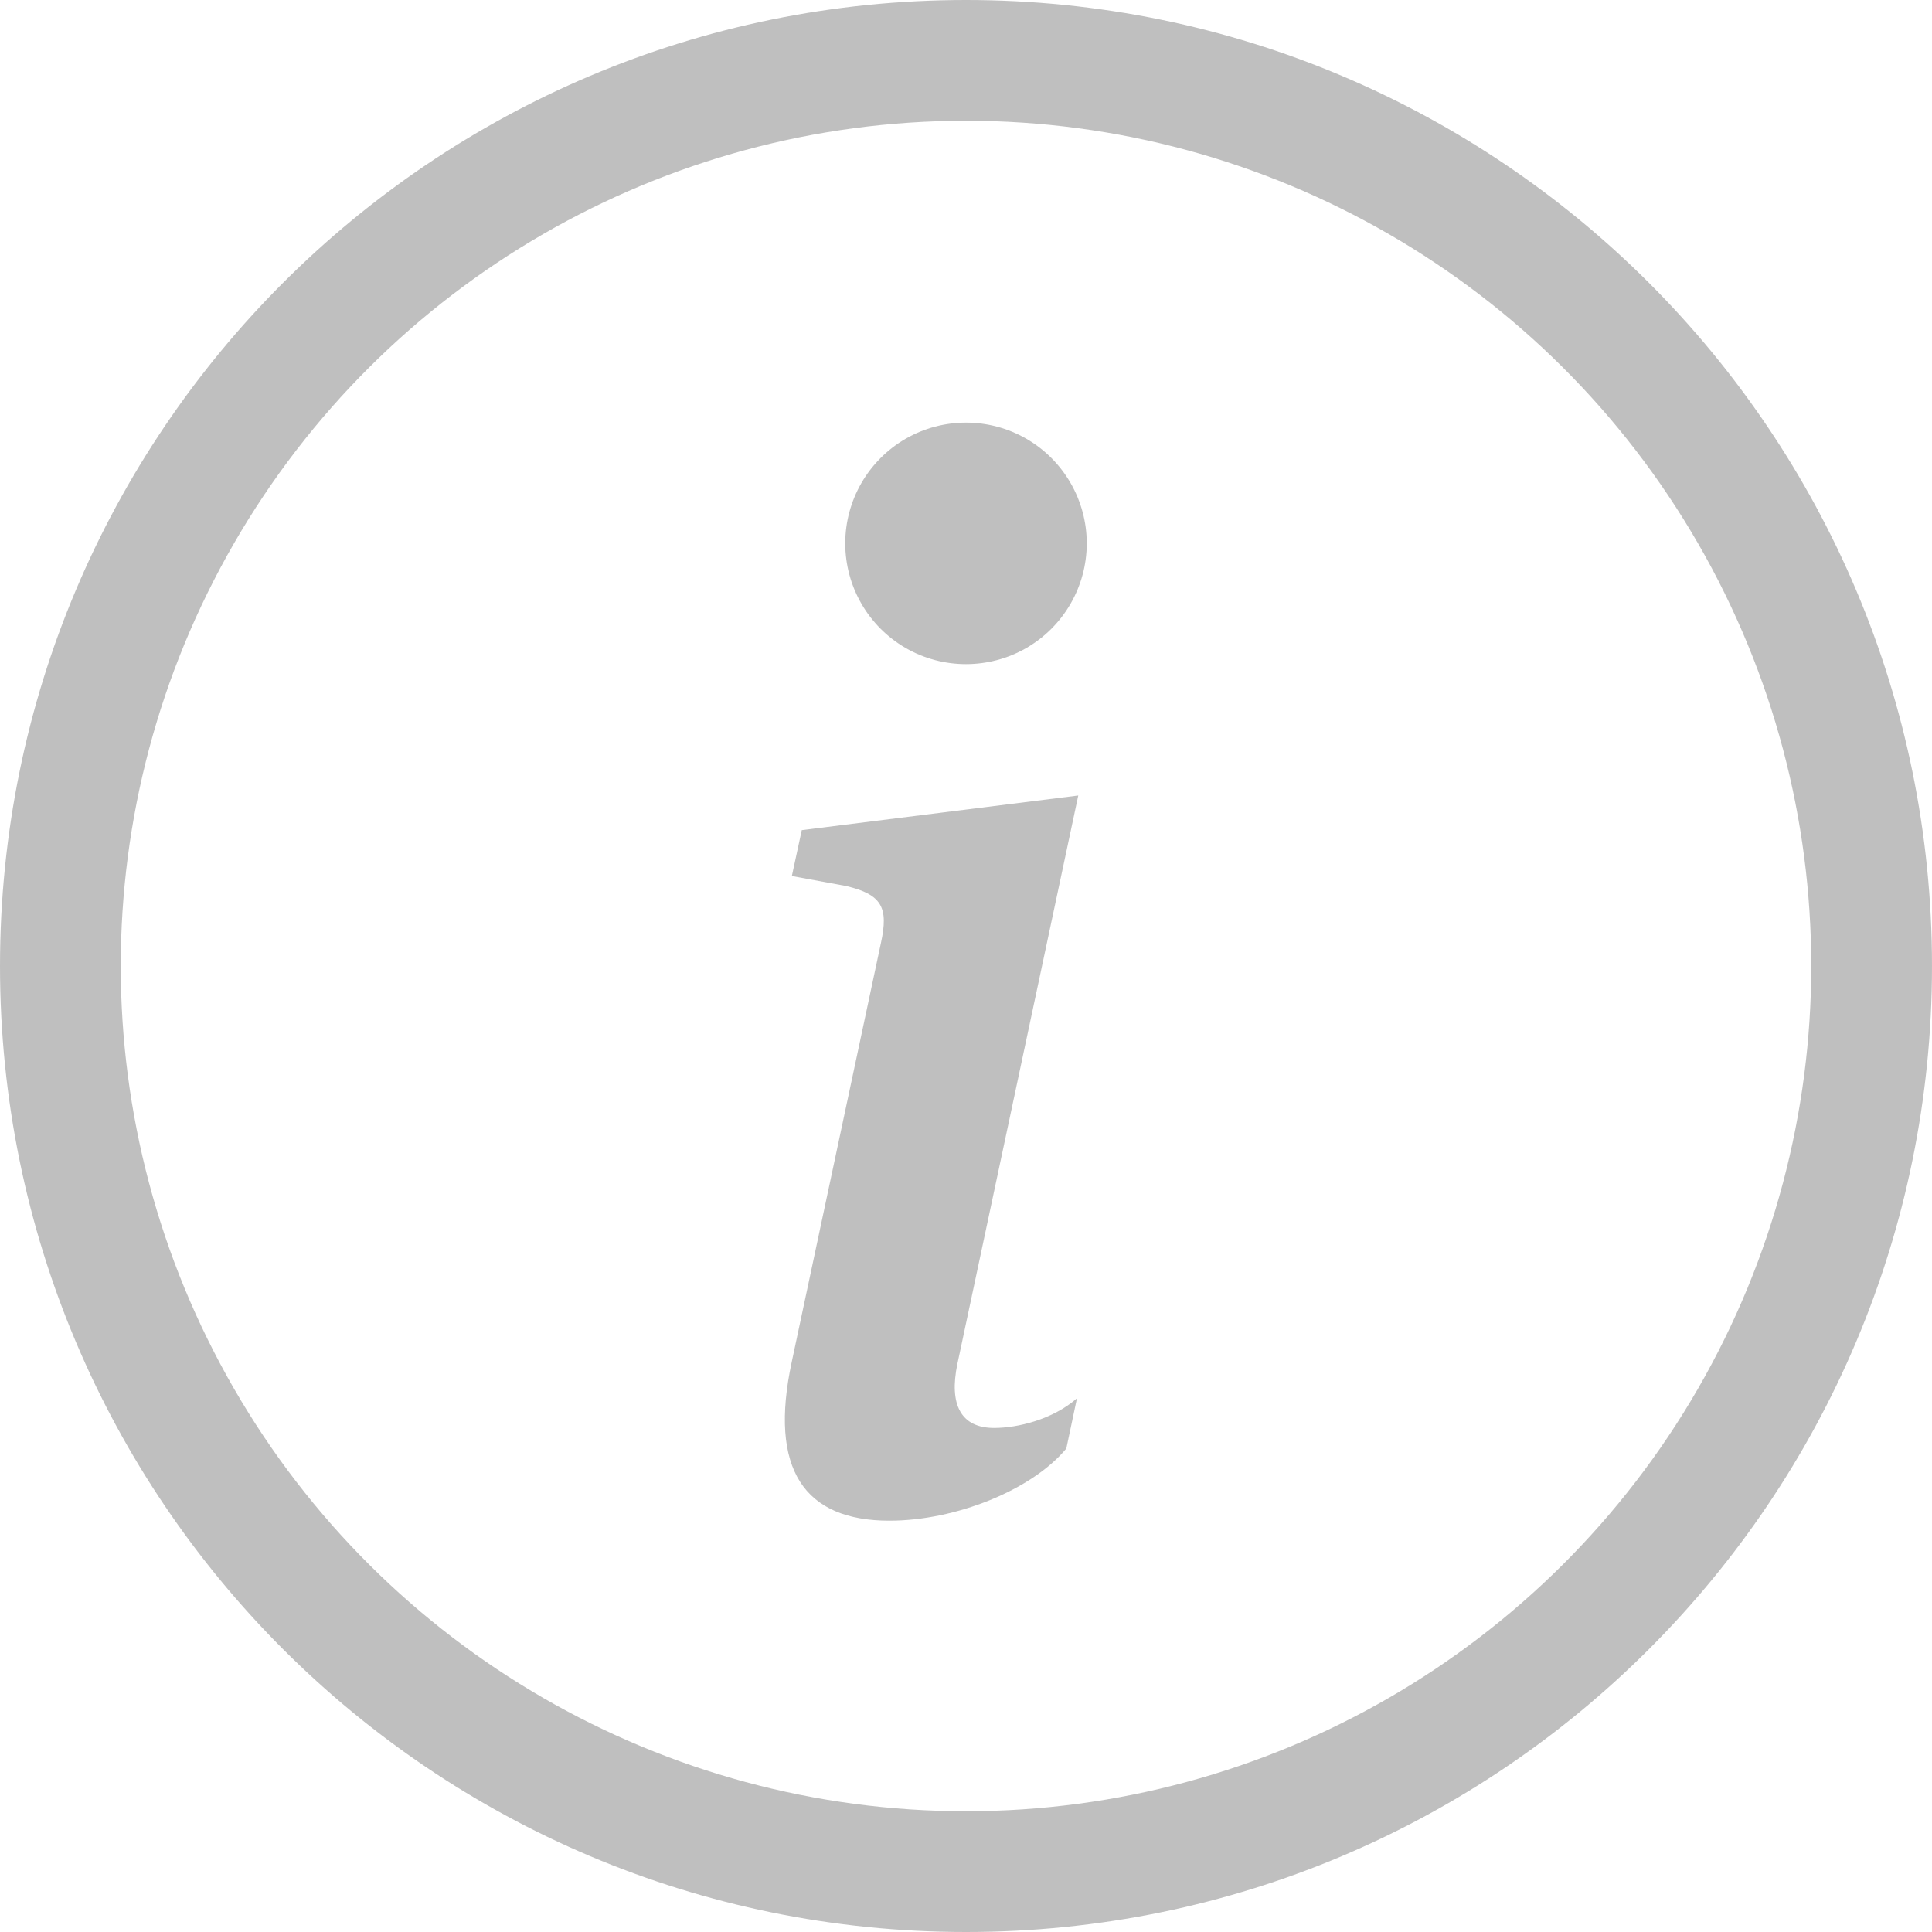
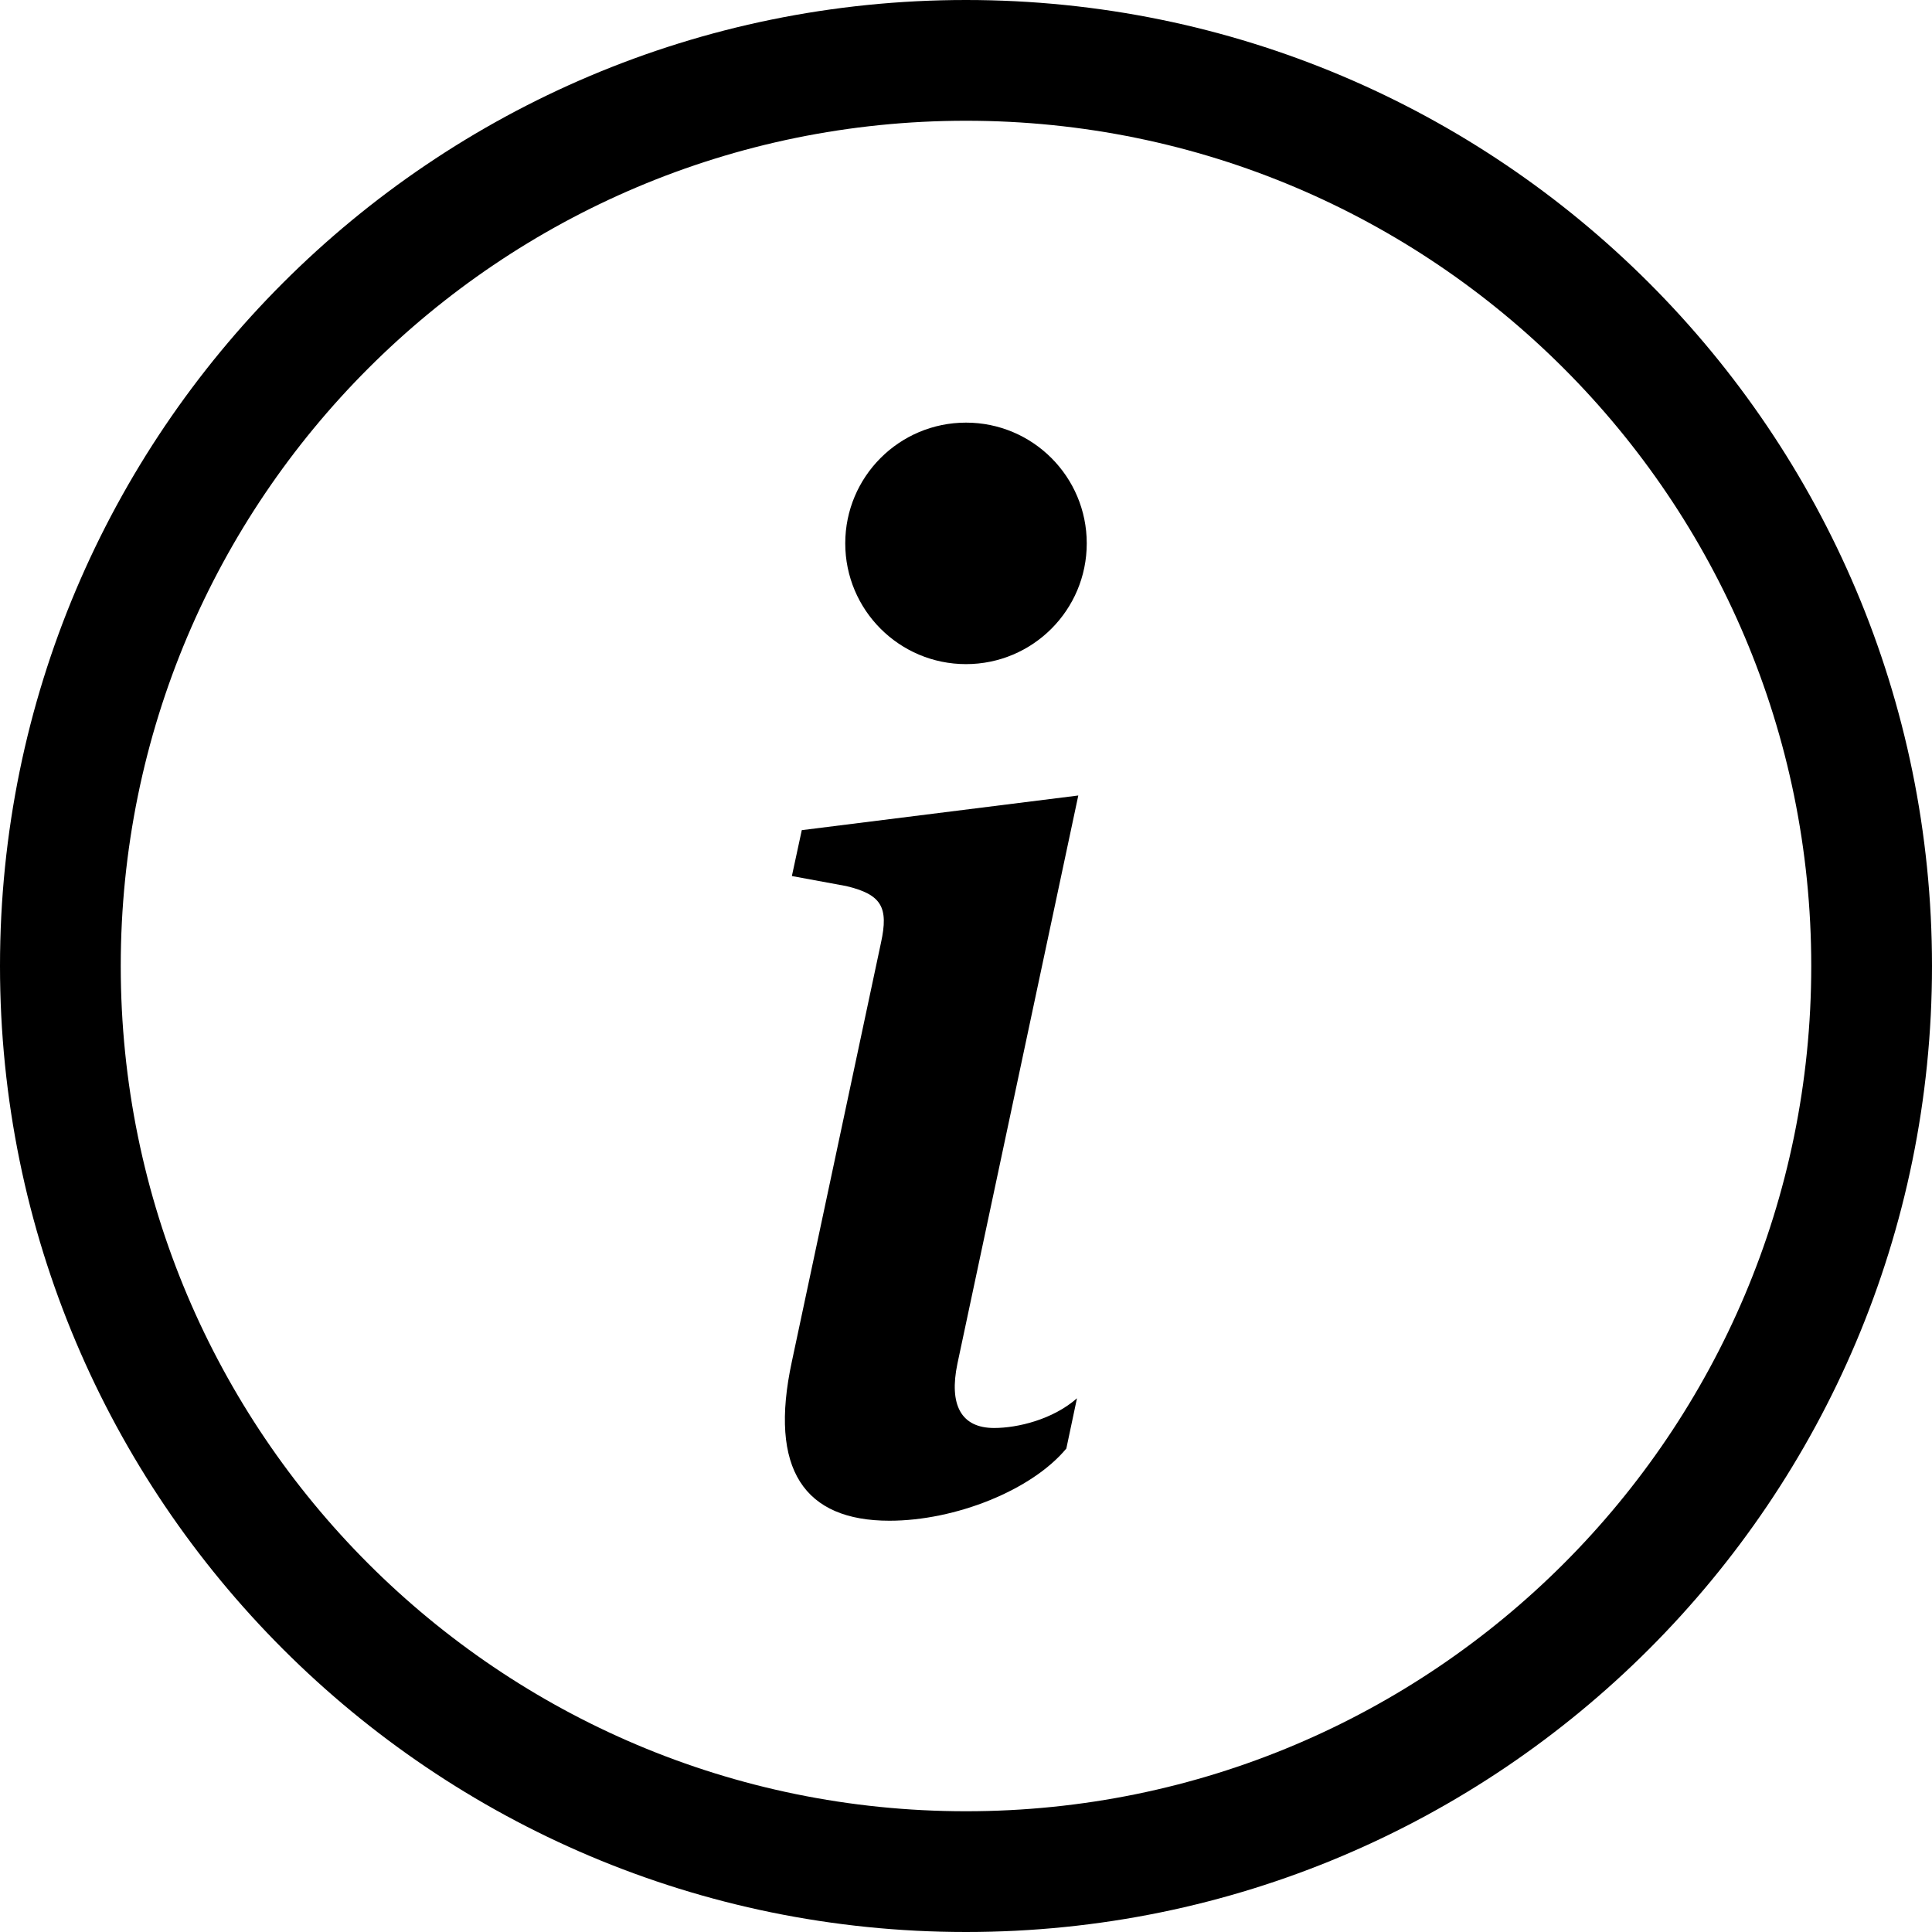
- <svg xmlns="http://www.w3.org/2000/svg" xmlns:xlink="http://www.w3.org/1999/xlink" width="28px" height="28px" viewBox="0 0 28 28" version="1.1">
-   <defs>
-     <filter id="filter_1">
-       <feColorMatrix in="SourceGraphic" type="matrix" values="0 0 0 0 0.522 0 0 0 0 0.522 0 0 0 0 0.522 0 0 0 1 0" />
-     </filter>
-     <path d="M0 0L28 0L28 28L0 28L0 0Z" id="path_1" />
-     <clipPath id="mask_1">
-       <use xlink:href="#path_1" />
-     </clipPath>
-   </defs>
-   <g id="info-circle" filter="url(#filter_1)">
-     <path d="M0 0L28 0L28 28L0 28L0 0Z" id="Background" fill="none" fill-rule="evenodd" stroke="none" />
-     <g clip-path="url(#mask_1)">
-       <path d="M14 26.25C9.623 26.25 5.579 23.915 3.391 20.125C1.203 16.335 1.203 11.665 3.391 7.875C5.579 4.085 9.623 1.75 14 1.75C18.377 1.75 22.421 4.085 24.609 7.875C26.797 11.665 26.797 16.335 24.609 20.125C22.421 23.915 18.377 26.25 14 26.25L14 26.25ZM14 28C21.732 28 28 21.732 28 14C28 6.268 21.732 4.00544e-05 14 4.79923e-11C6.268 -2.00271e-05 4.00545e-05 6.268 1.90994e-10 14C-4.00541e-05 21.732 6.268 28 14 28L14 28Z" id="Shape" fill="#000000" fill-rule="evenodd" stroke="none" />
-       <path d="M15.627 11.529L11.62 12.031L11.476 12.696L12.264 12.841C12.778 12.964 12.88 13.149 12.768 13.662L11.476 19.731C11.137 21.301 11.66 22.039 12.89 22.039C13.844 22.039 14.952 21.598 15.454 20.993L15.608 20.265C15.258 20.573 14.747 20.695 14.408 20.695C13.926 20.695 13.751 20.358 13.876 19.763L15.627 11.529L15.627 11.529ZM15.75 7.875C15.75 8.5 15.416 9.078 14.875 9.391C14.334 9.703 13.666 9.703 13.125 9.391C12.584 9.078 12.25 8.5 12.25 7.875C12.25 7.25 12.584 6.672 13.125 6.359C13.666 6.047 14.334 6.047 14.875 6.359C15.416 6.672 15.75 7.25 15.75 7.875L15.75 7.875Z" id="Shape" fill="#000000" fill-rule="evenodd" stroke="none" />
-     </g>
-   </g>
+ <svg xmlns="http://www.w3.org/2000/svg" width="16" height="16" fill="currentColor" class="bi bi-info-circle" viewBox="0 0 16 16">
+   <path d="M8 15A7 7 0 1 1 8 1a7 7 0 0 1 0 14zm0 1A8 8 0 1 0 8 0a8 8 0 0 0 0 16z" />
+   <path d="m8.93 6.588-2.29.287-.082.38.45.083c.294.07.352.176.288.469l-.738 3.468c-.194.897.105 1.319.808 1.319.545 0 1.178-.252 1.465-.598l.088-.416c-.2.176-.492.246-.686.246-.275 0-.375-.193-.304-.533L8.93 6.588zM9 4.5a1 1 0 1 1-2 0 1 1 0 0 1 2 0z" />
</svg>
